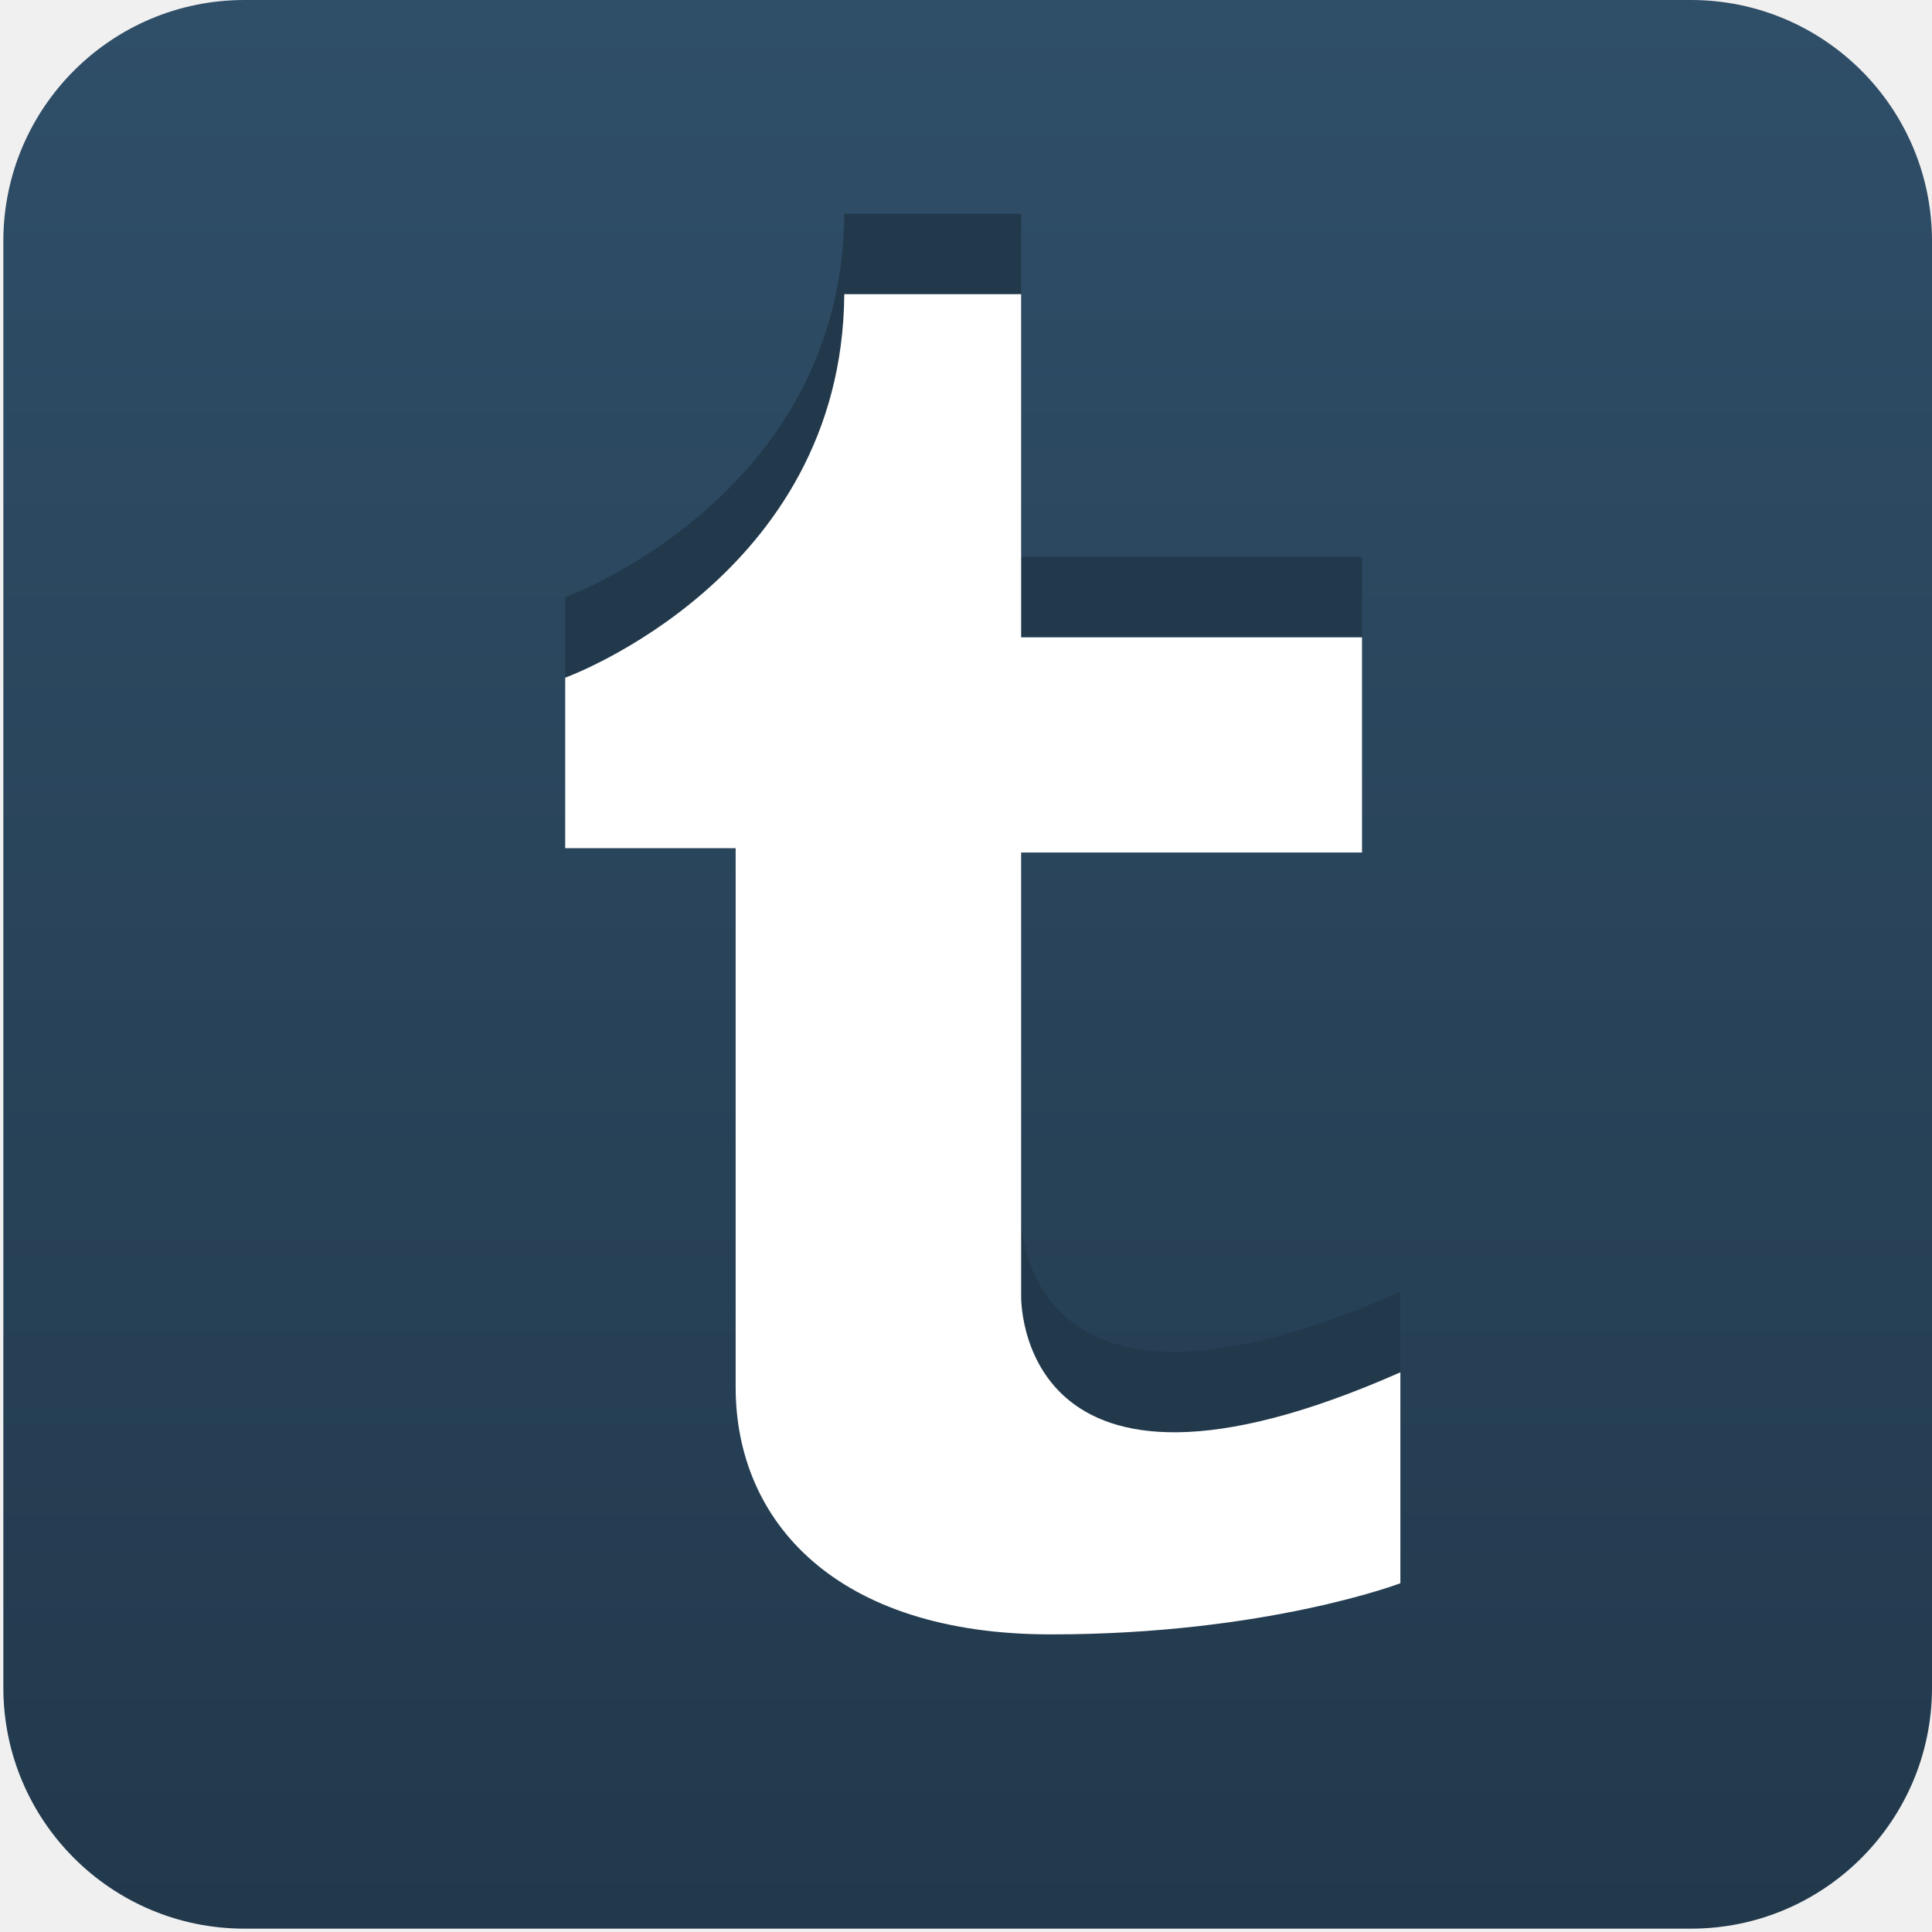
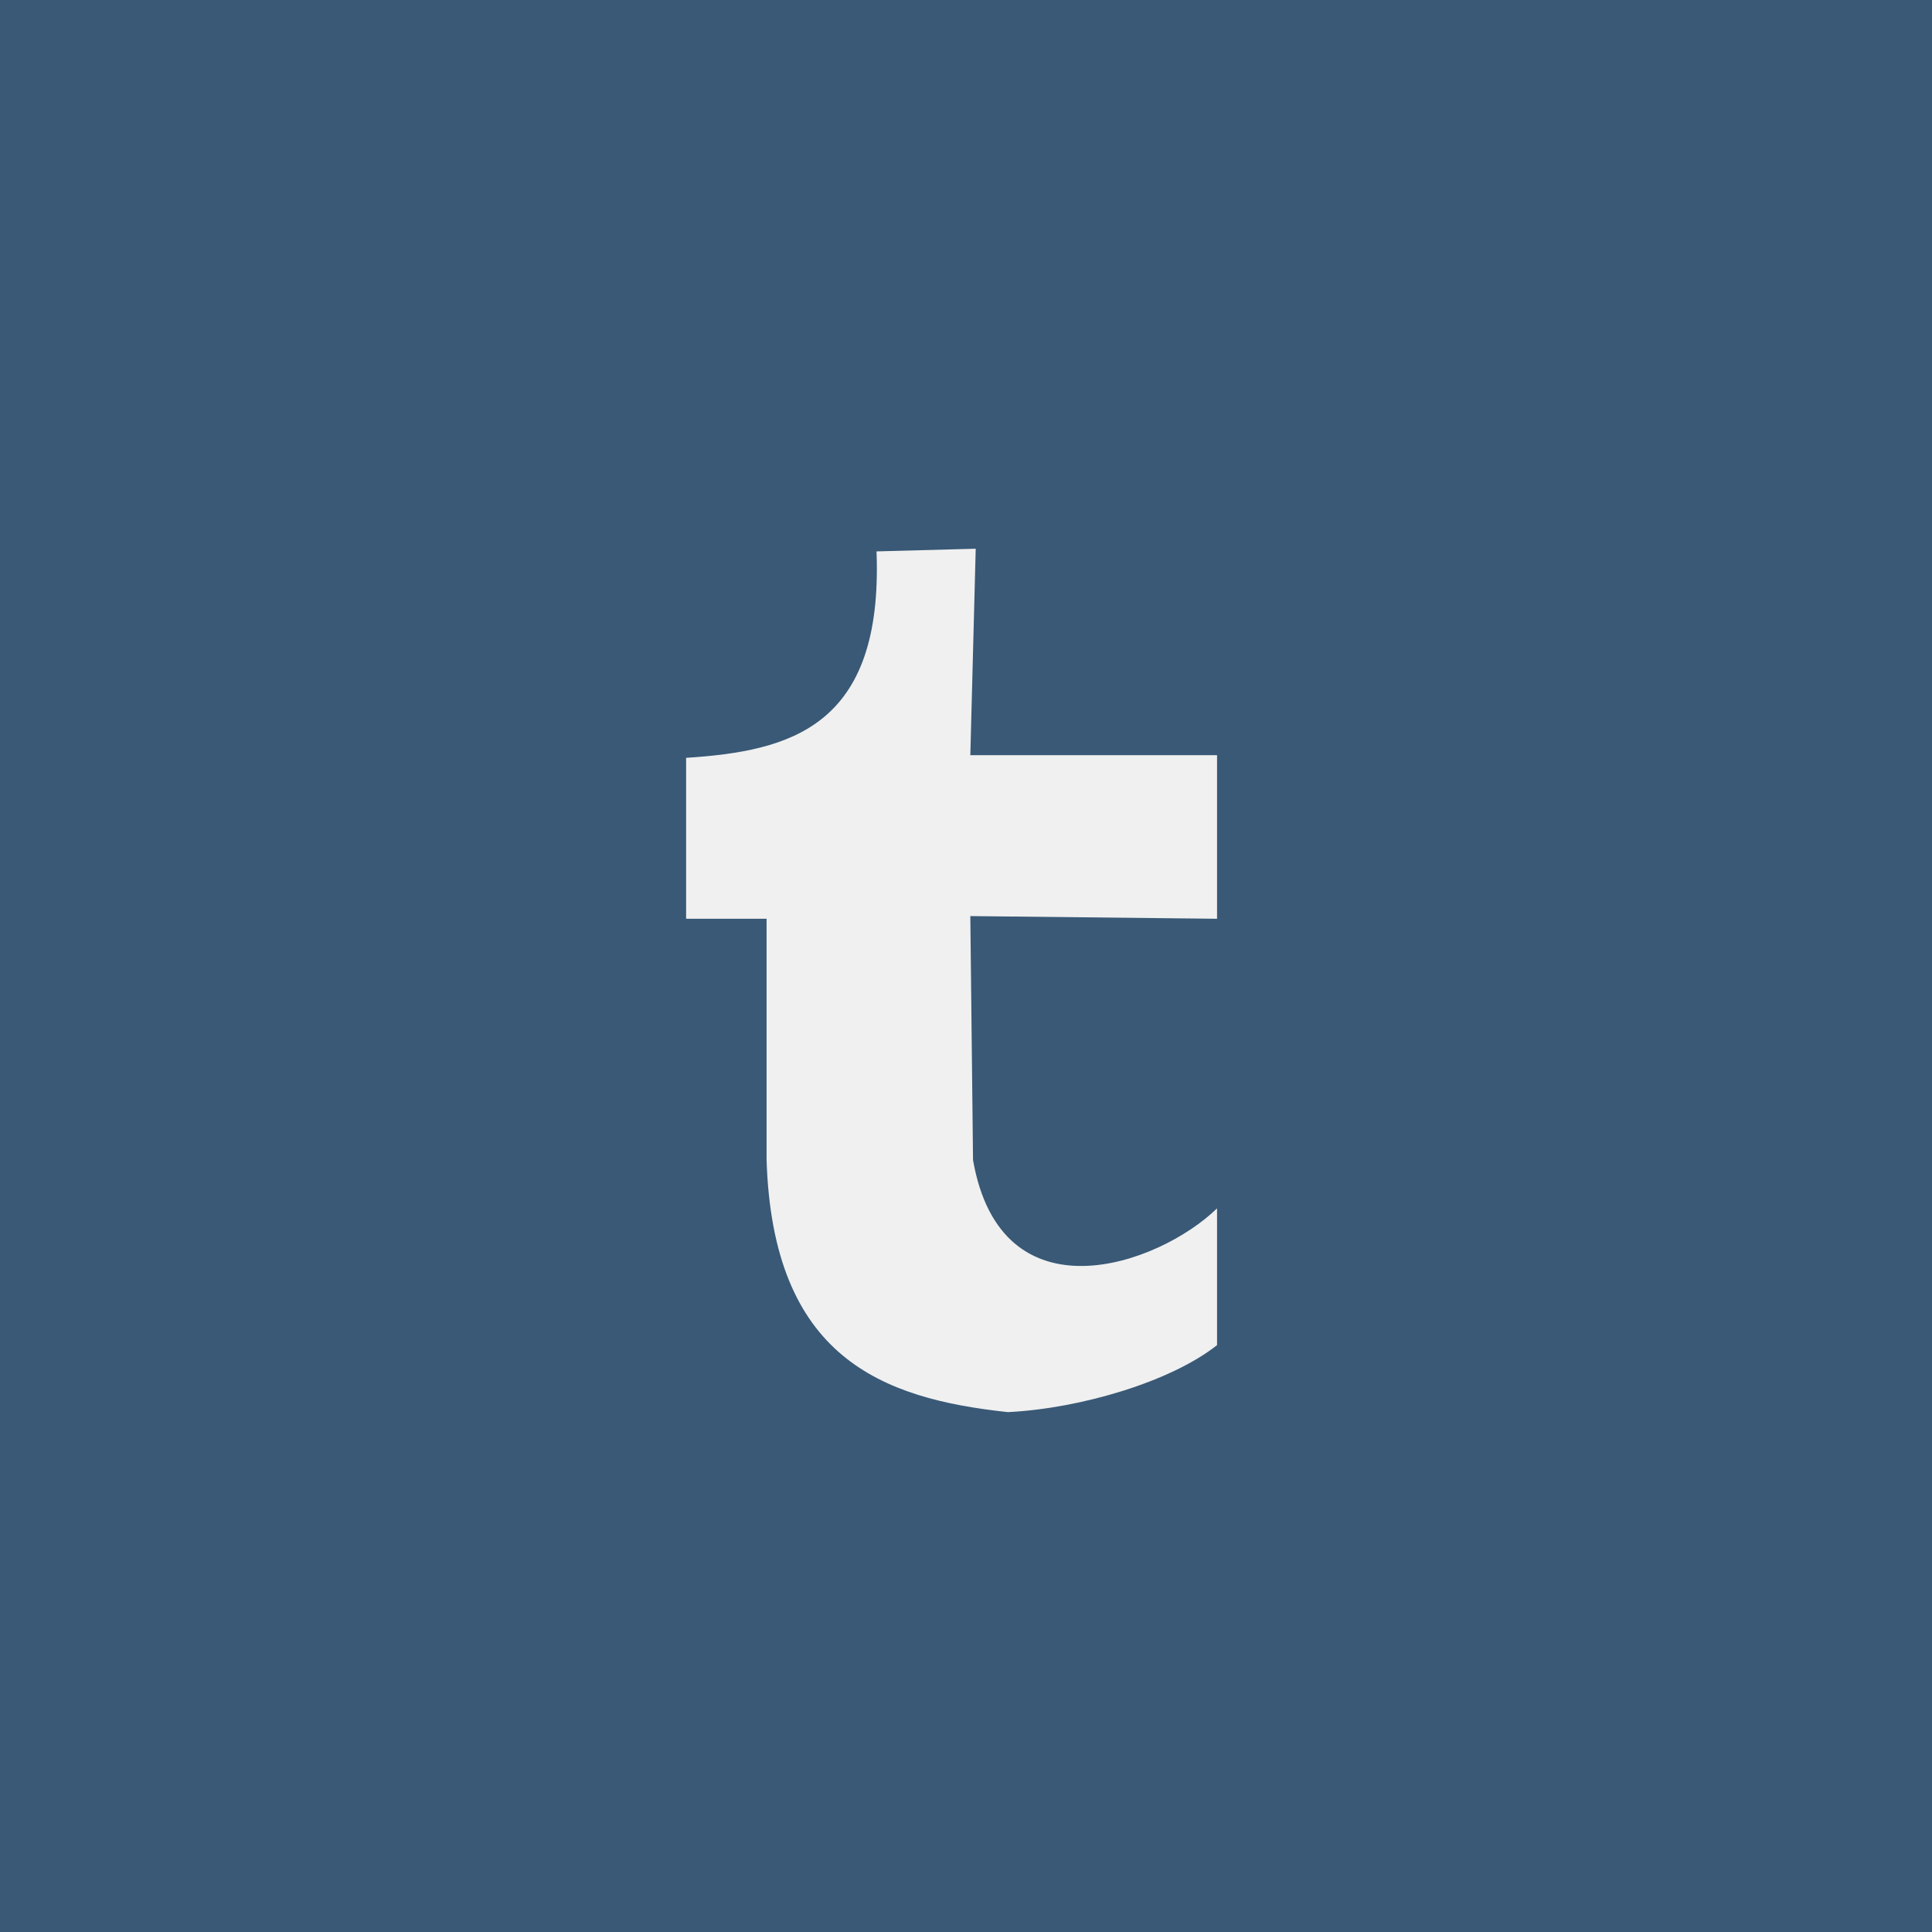
- <svg xmlns="http://www.w3.org/2000/svg" version="1.1" id="Icon" x="0px" y="0px" viewBox="176 76 48 48" enable-background="new 176 76 48 48" xml:space="preserve">
-   <linearGradient id="SVGID_1_" gradientUnits="userSpaceOnUse" x1="71.366" y1="132.875" x2="71.366" y2="121.375" gradientTransform="matrix(4.1667 0 0 -4.1667 -97.3177 629.646)">
-     <stop offset="0" style="stop-color:#2F4E68" />
-     <stop offset="1" style="stop-color:#22394C" />
-   </linearGradient>
-   <path fill="url(#SVGID_1_)" d="M224,117.928c0,3.307-2.683,5.989-5.989,5.989h-35.938c-3.308,0-5.99-2.683-5.99-5.989V81.99  c0-3.307,2.682-5.99,5.99-5.99h35.938c3.307,0,5.989,2.683,5.989,5.99V117.928z" />
-   <path fill="#22394C" d="M201.37,81.311v8.522h8.469v5.347h-8.469v11.01c0,0-0.159,6.14,9.422,1.905v5.24  c0,0-3.335,1.271-8.681,1.271c-5.347,0-7.834-2.807-7.834-6.141c0-3.335,0-13.393,0-13.393h-4.235v-4.235  c0,0,6.882-2.488,6.934-9.528H201.37z" />
-   <path fill="#FFFFFF" d="M201.37,83.311v8.522h8.469v5.347h-8.469v11.01c0,0-0.159,6.14,9.422,1.905v5.24  c0,0-3.335,1.271-8.681,1.271c-5.347,0-7.834-2.807-7.834-6.141c0-3.335,0-13.393,0-13.393h-4.235v-4.235  c0,0,6.882-2.488,6.934-9.528H201.37z" />
+ <svg xmlns="http://www.w3.org/2000/svg" width="67" height="67">
+   <g>
+     <path id="svg_1" d="m23.794,26.281l0,5.58l2.79,0l0,8.37c0.22,6.844 3.982,8.27 8.369,8.74c2.55,-0.127 5.674,-1.07 7.253,-2.324l0,-4.742c-2.031,1.974 -7.483,3.91 -8.462,-1.674l-0.094,-8.462l8.556,0.093l0,-5.673l-8.556,0l0.187,-7.16l-3.44,0.093c0.236,6.107 -3.01,6.925 -6.603,7.159zm-23.794,-26.281l67,0l0,67l-67,0l0,-67z" fill="#395976" />
+   </g>
</svg>
